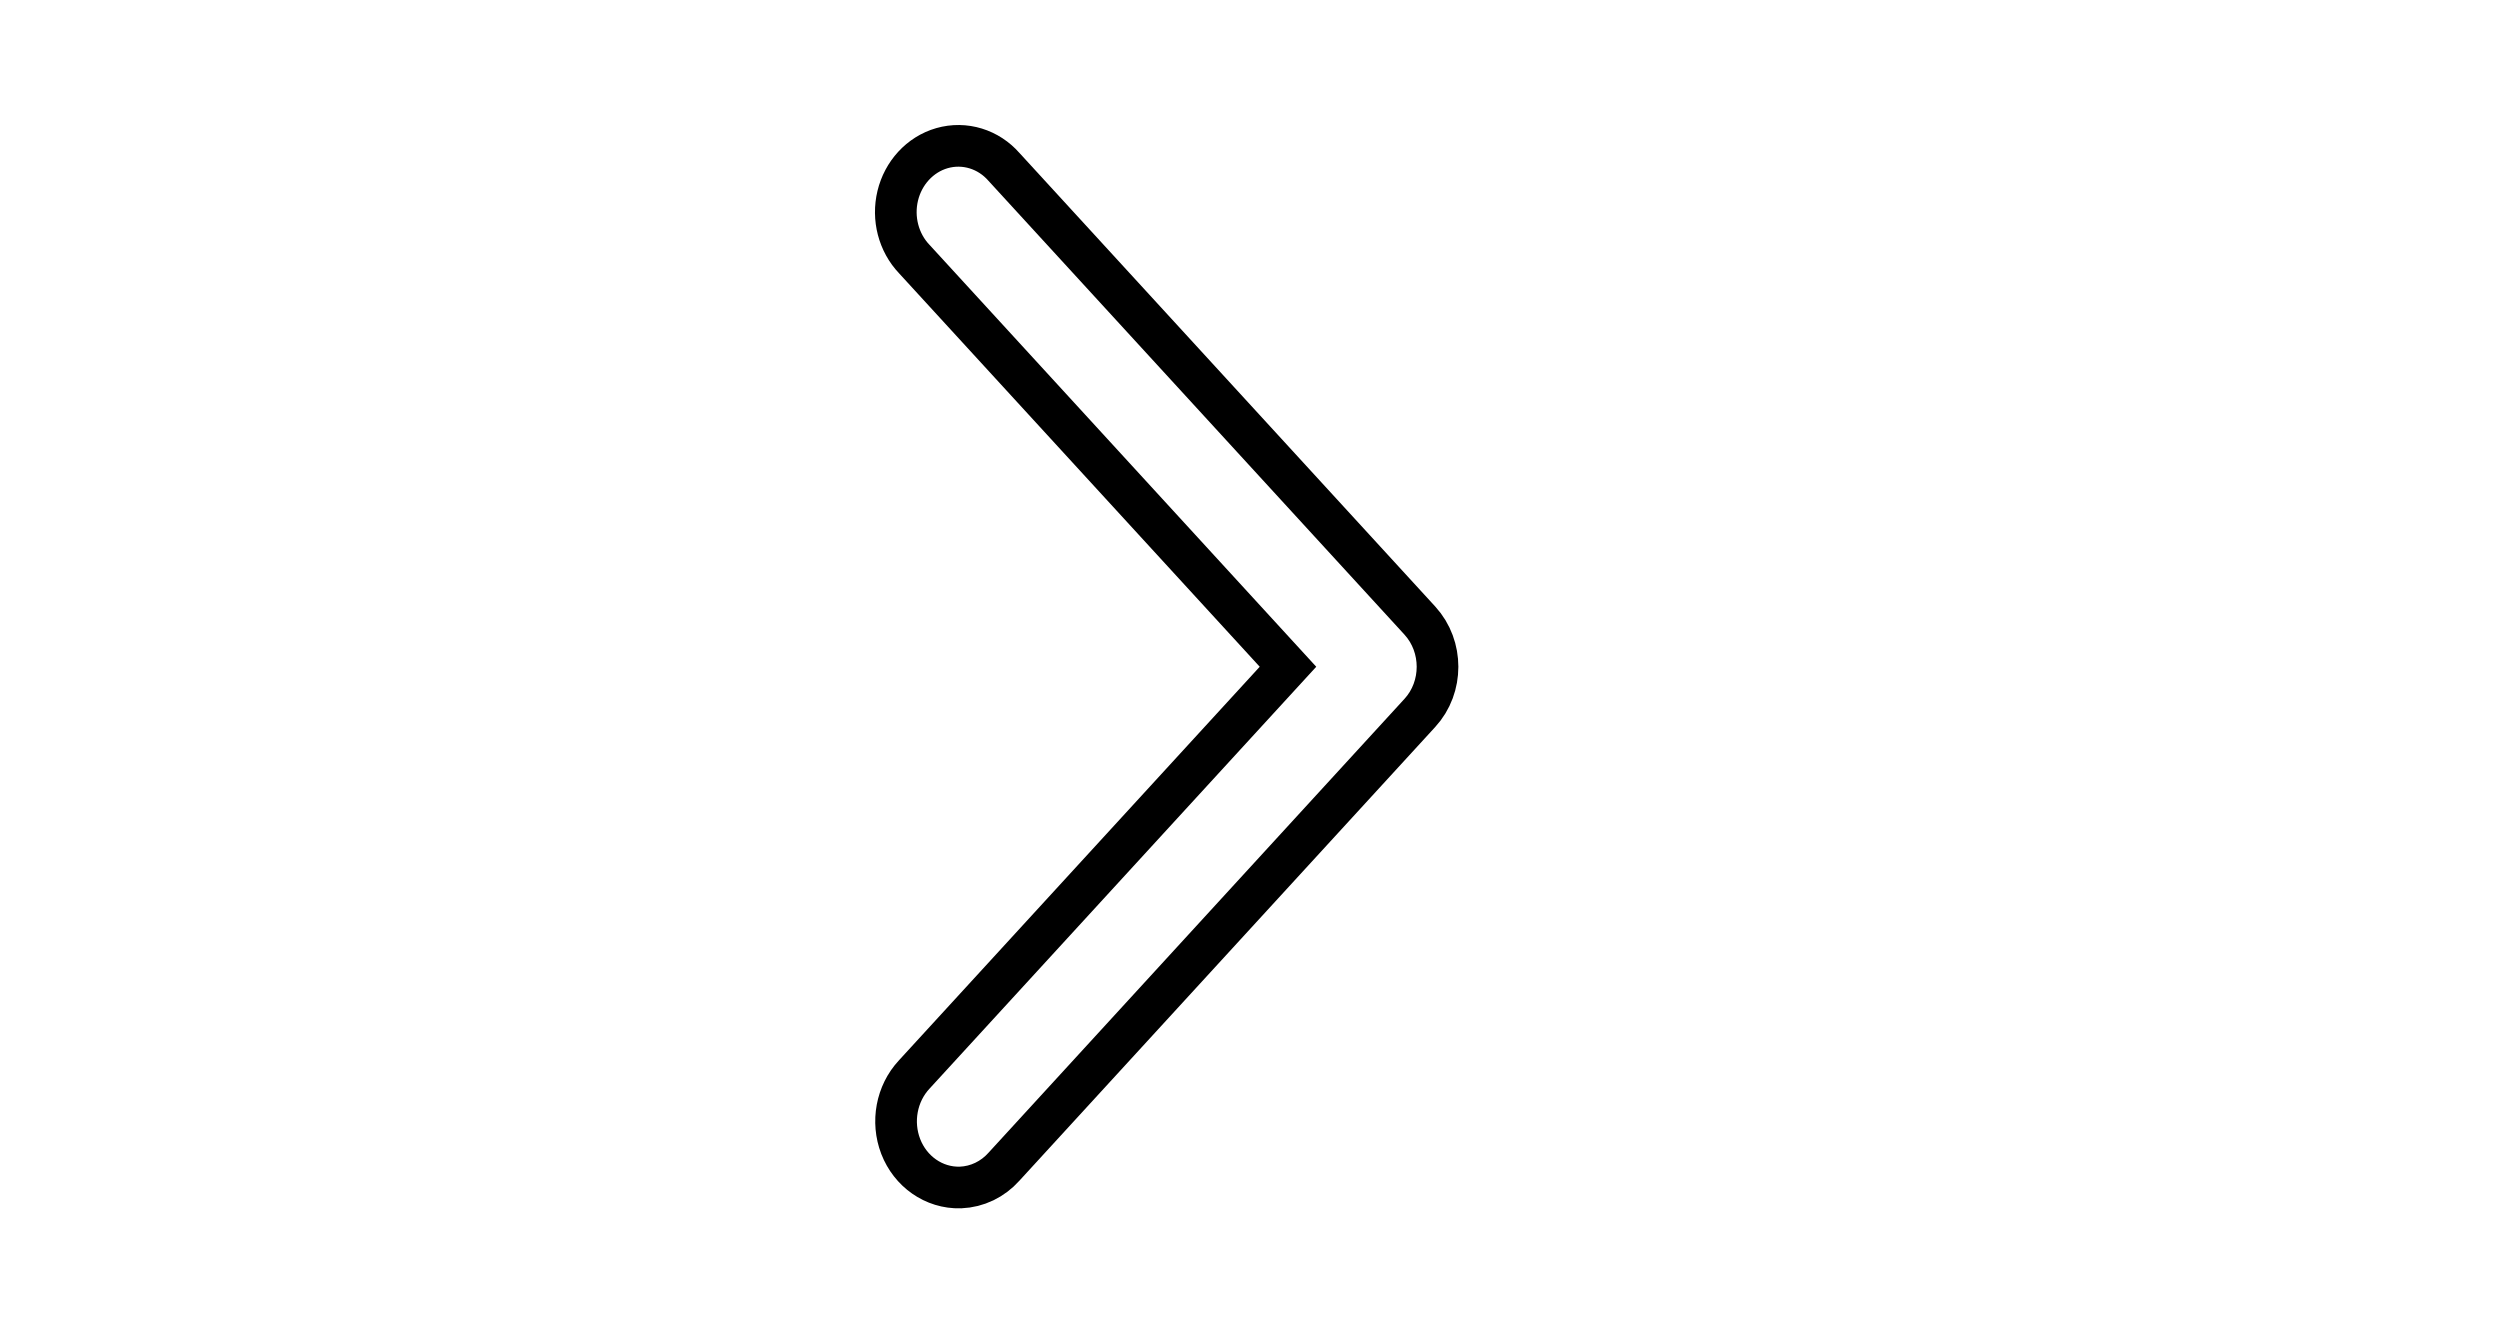
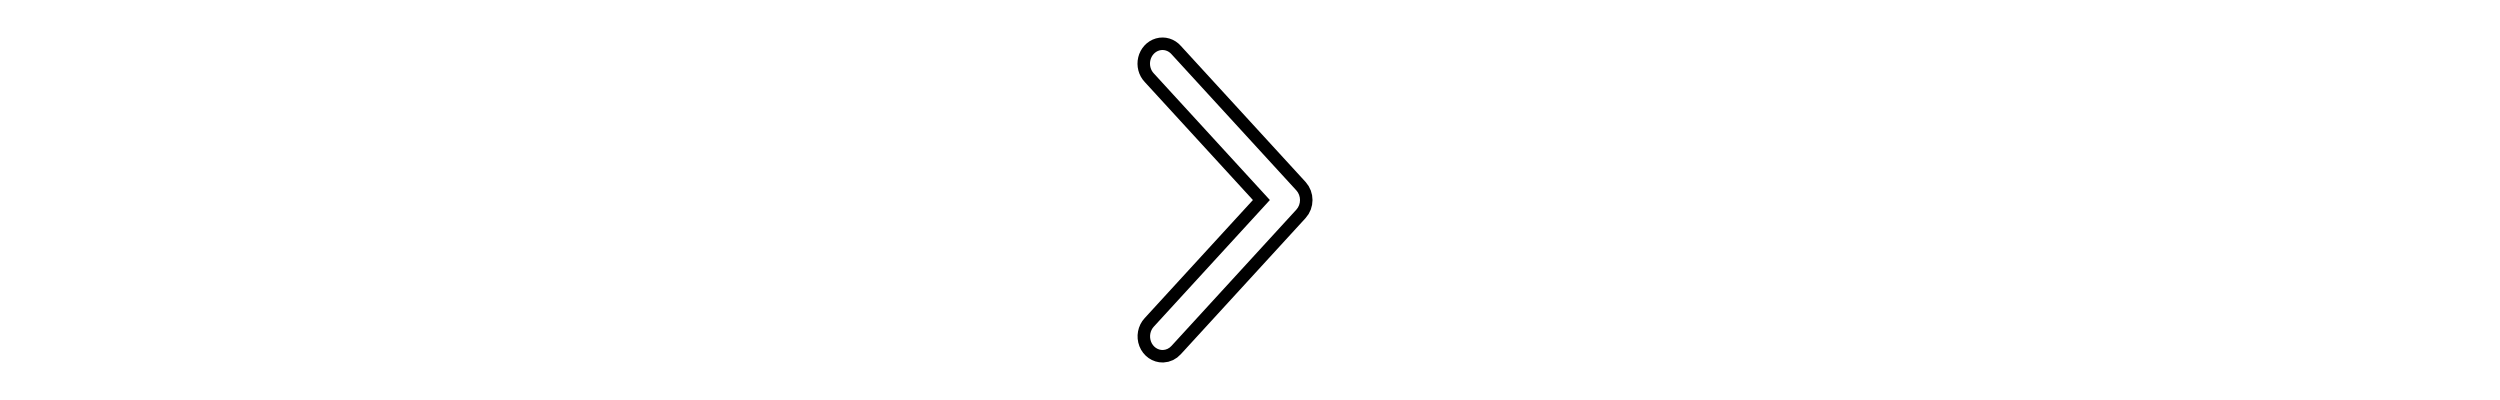
- <svg xmlns="http://www.w3.org/2000/svg" style="isolation:isolate" viewBox="0 0 30 16" width="30" height="16">
+ <svg xmlns="http://www.w3.org/2000/svg" style="isolation:isolate" viewBox="0 0 100 16" width="100" height="16">
  <defs>
-     <clipPath id="_clipPath_t58cCUiIBQwtDGKPsdRu0ZOu6CCMkAae">
-       <rect width="30" height="16" />
+     <clipPath id="_clipPath_DeQN53fcEOCWCC7AsigSpUD8nxxk5Aow">
+       <rect width="100" height="16" />
    </clipPath>
  </defs>
-   <g clip-path="url(#_clipPath_t58cCUiIBQwtDGKPsdRu0ZOu6CCMkAae)">
-     <path d=" M 11.517 14 C 11.647 13.995 11.77 13.936 11.86 13.835 L 16.854 8.386 C 17.049 8.174 17.049 7.829 16.854 7.616 L 11.86 2.168 C 11.735 2.025 11.549 1.968 11.373 2.018 C 11.199 2.068 11.062 2.217 11.016 2.407 C 10.97 2.598 11.023 2.802 11.154 2.938 L 15.795 8.001 L 11.154 13.064 C 11.007 13.221 10.962 13.46 11.042 13.668 C 11.122 13.874 11.311 14.006 11.517 14 Z " fill="rgb(0,0,0)" vector-effect="non-scaling-stroke" stroke-width="1" stroke="rgb(0,0,0)" stroke-linejoin="miter" stroke-linecap="butt" stroke-miterlimit="4" />
-     <path d=" M 11.517 14 C 11.647 13.995 11.77 13.936 11.86 13.835 L 16.854 8.386 C 17.049 8.174 17.049 7.829 16.854 7.616 L 11.86 2.168 C 11.735 2.025 11.549 1.968 11.373 2.018 C 11.199 2.068 11.062 2.217 11.016 2.407 C 10.97 2.598 11.023 2.802 11.154 2.938 L 15.795 8.001 L 11.154 13.064 C 11.007 13.221 10.962 13.46 11.042 13.668 C 11.122 13.874 11.311 14.006 11.517 14 Z " fill="rgb(255,255,255)" />
+   <g clip-path="url(#_clipPath_DeQN53fcEOCWCC7AsigSpUD8nxxk5Aow)">
+     <clipPath id="_clipPath_A8VC6l8kat5jAMqCGM40jeeicva1J0EP">
+       <rect x="35" y="0" width="30" height="16" transform="matrix(1,0,0,1,0,0)" fill="rgb(255,255,255)" />
+     </clipPath>
+     <g clip-path="url(#_clipPath_A8VC6l8kat5jAMqCGM40jeeicva1J0EP)">
+       <g id="Group">
+         <path d=" M 46.517 14 C 46.647 13.995 46.77 13.936 46.86 13.835 L 51.854 8.386 C 52.049 8.174 52.049 7.829 51.854 7.616 L 46.86 2.168 C 46.735 2.025 46.549 1.968 46.373 2.018 C 46.199 2.068 46.062 2.217 46.016 2.407 C 45.97 2.598 46.023 2.802 46.154 2.938 L 50.795 8.001 L 46.154 13.064 C 46.007 13.221 45.962 13.46 46.042 13.668 C 46.122 13.874 46.311 14.006 46.517 14 Z " fill="rgb(0,0,0)" vector-effect="non-scaling-stroke" stroke-width="1" stroke="rgb(0,0,0)" stroke-opacity="100" stroke-linejoin="miter" stroke-linecap="butt" stroke-miterlimit="4" />
+         <path d=" M 46.517 14 C 46.647 13.995 46.77 13.936 46.86 13.835 L 51.854 8.386 C 52.049 8.174 52.049 7.829 51.854 7.616 L 46.86 2.168 C 46.735 2.025 46.549 1.968 46.373 2.018 C 46.199 2.068 46.062 2.217 46.016 2.407 C 45.97 2.598 46.023 2.802 46.154 2.938 L 50.795 8.001 L 46.154 13.064 C 46.007 13.221 45.962 13.46 46.042 13.668 C 46.122 13.874 46.311 14.006 46.517 14 Z " fill="rgb(255,255,255)" />
+       </g>
+     </g>
  </g>
</svg>
